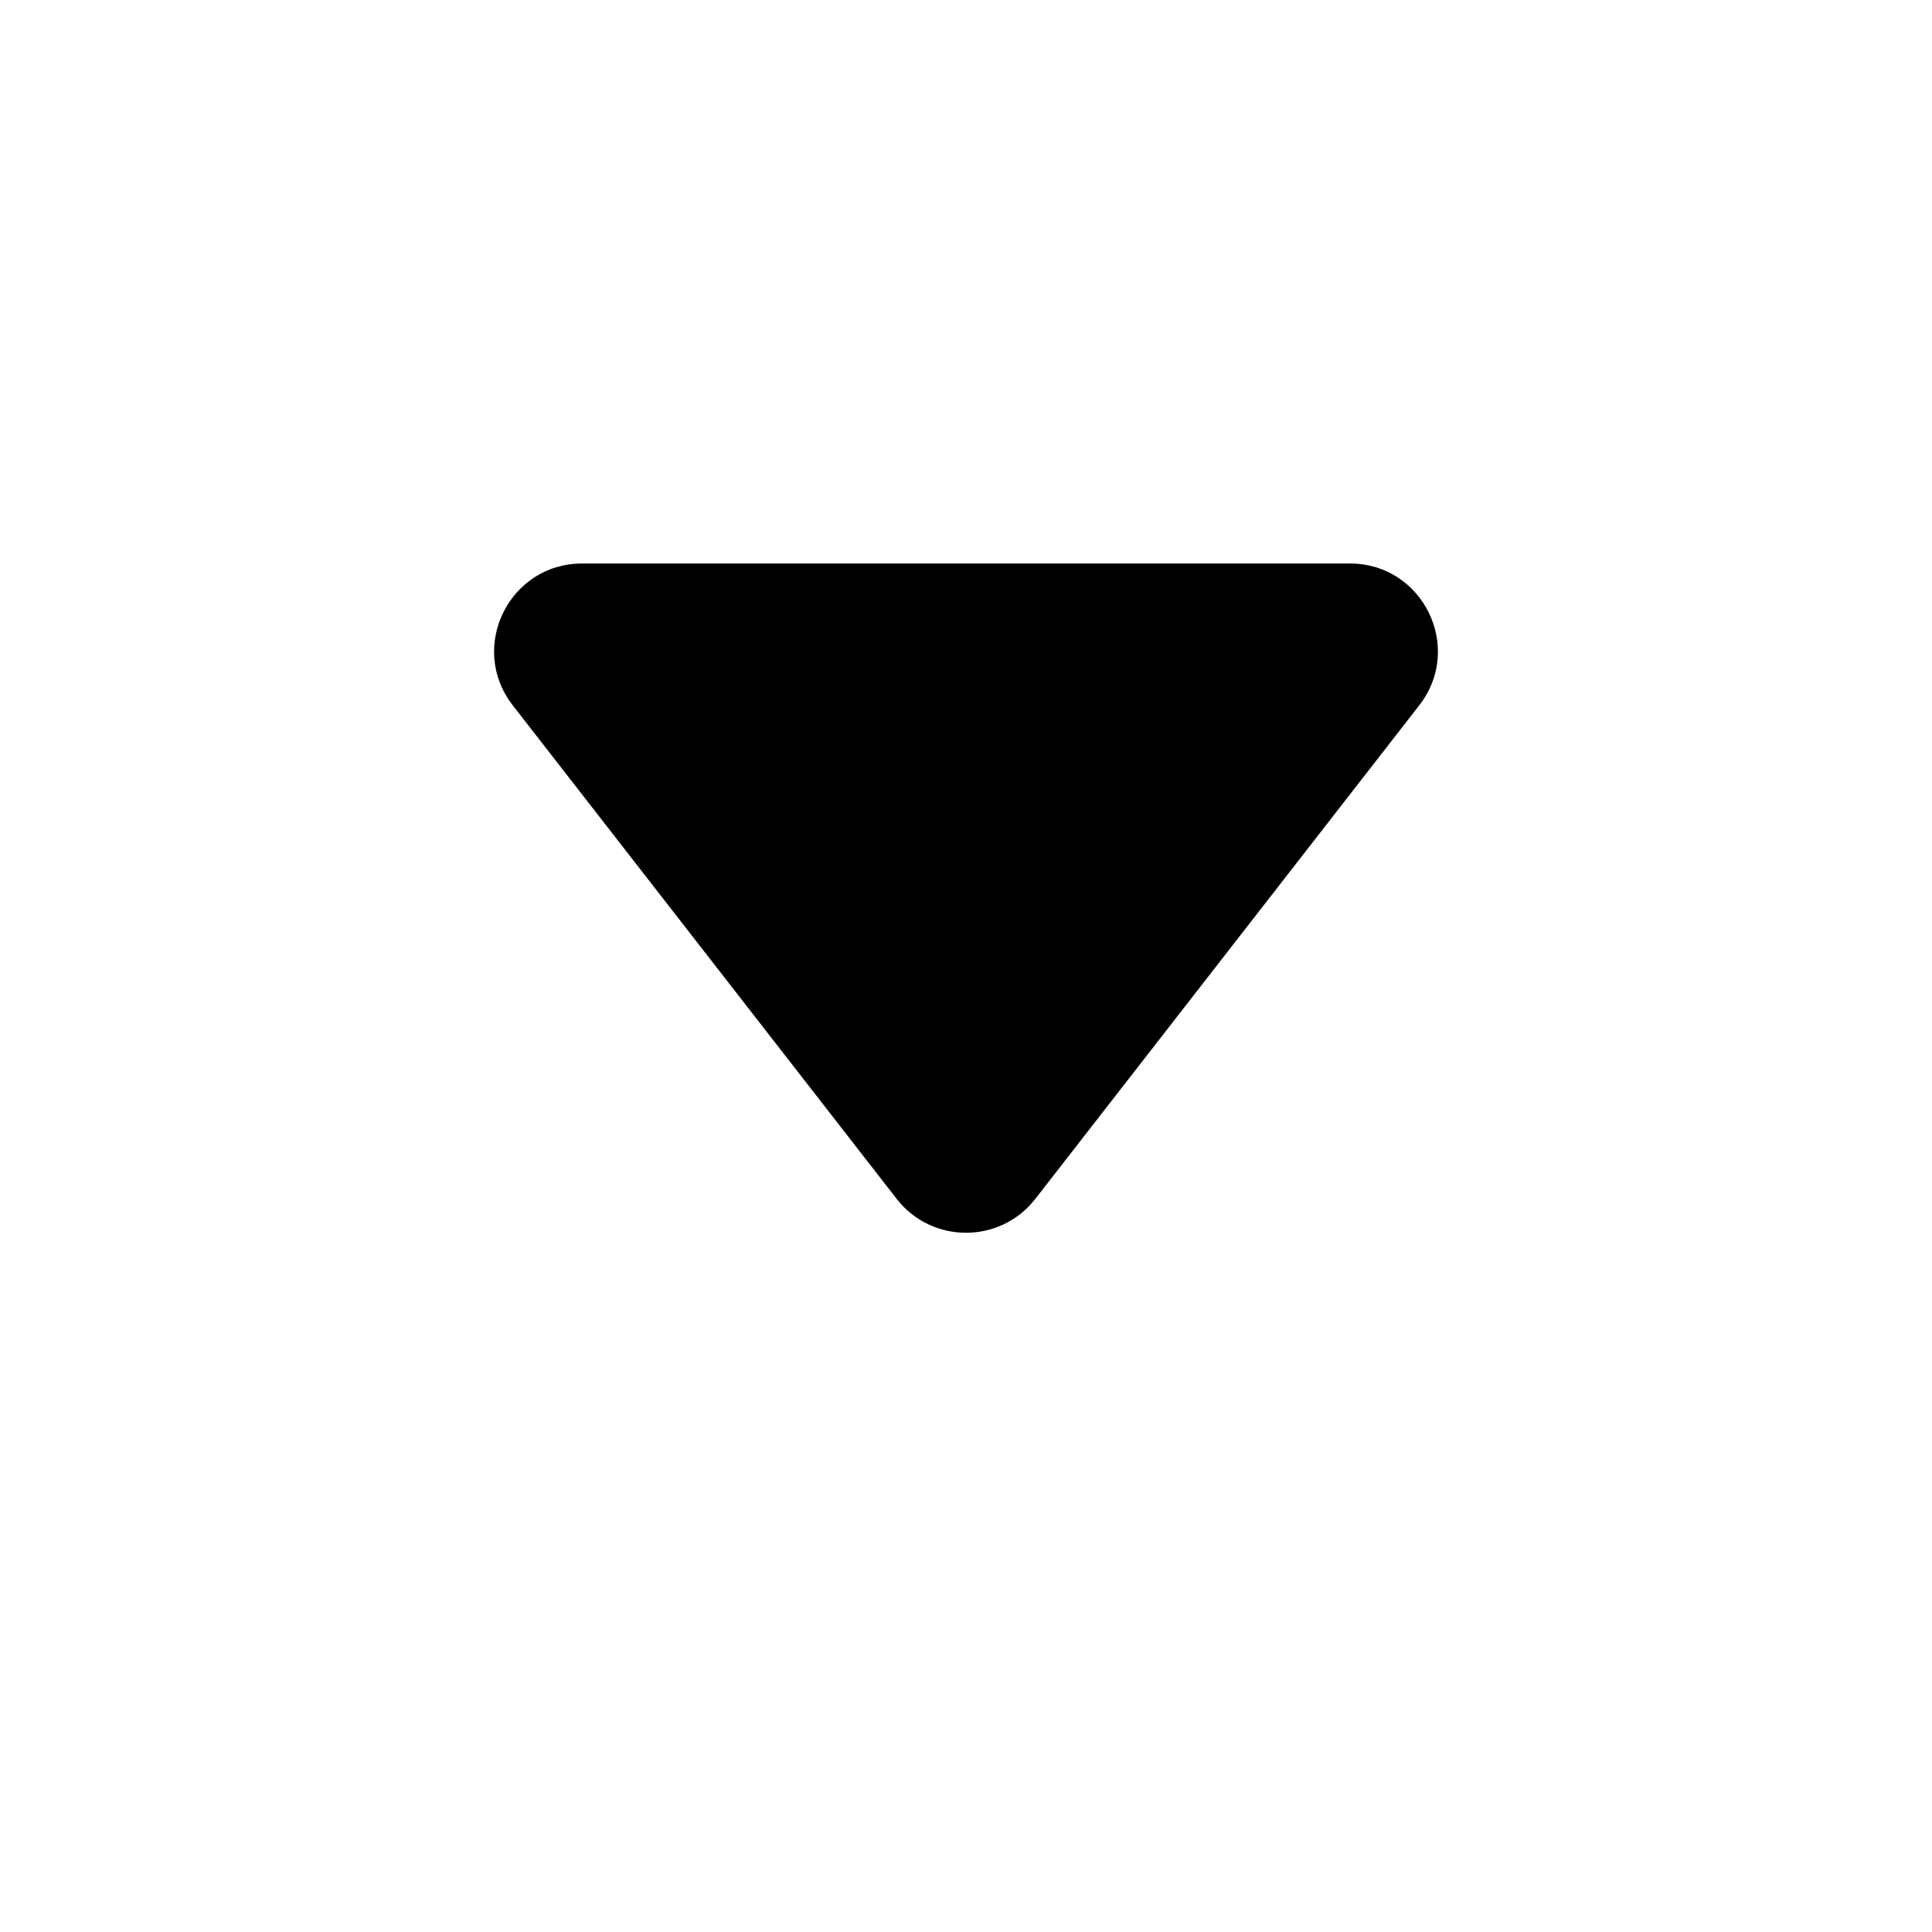
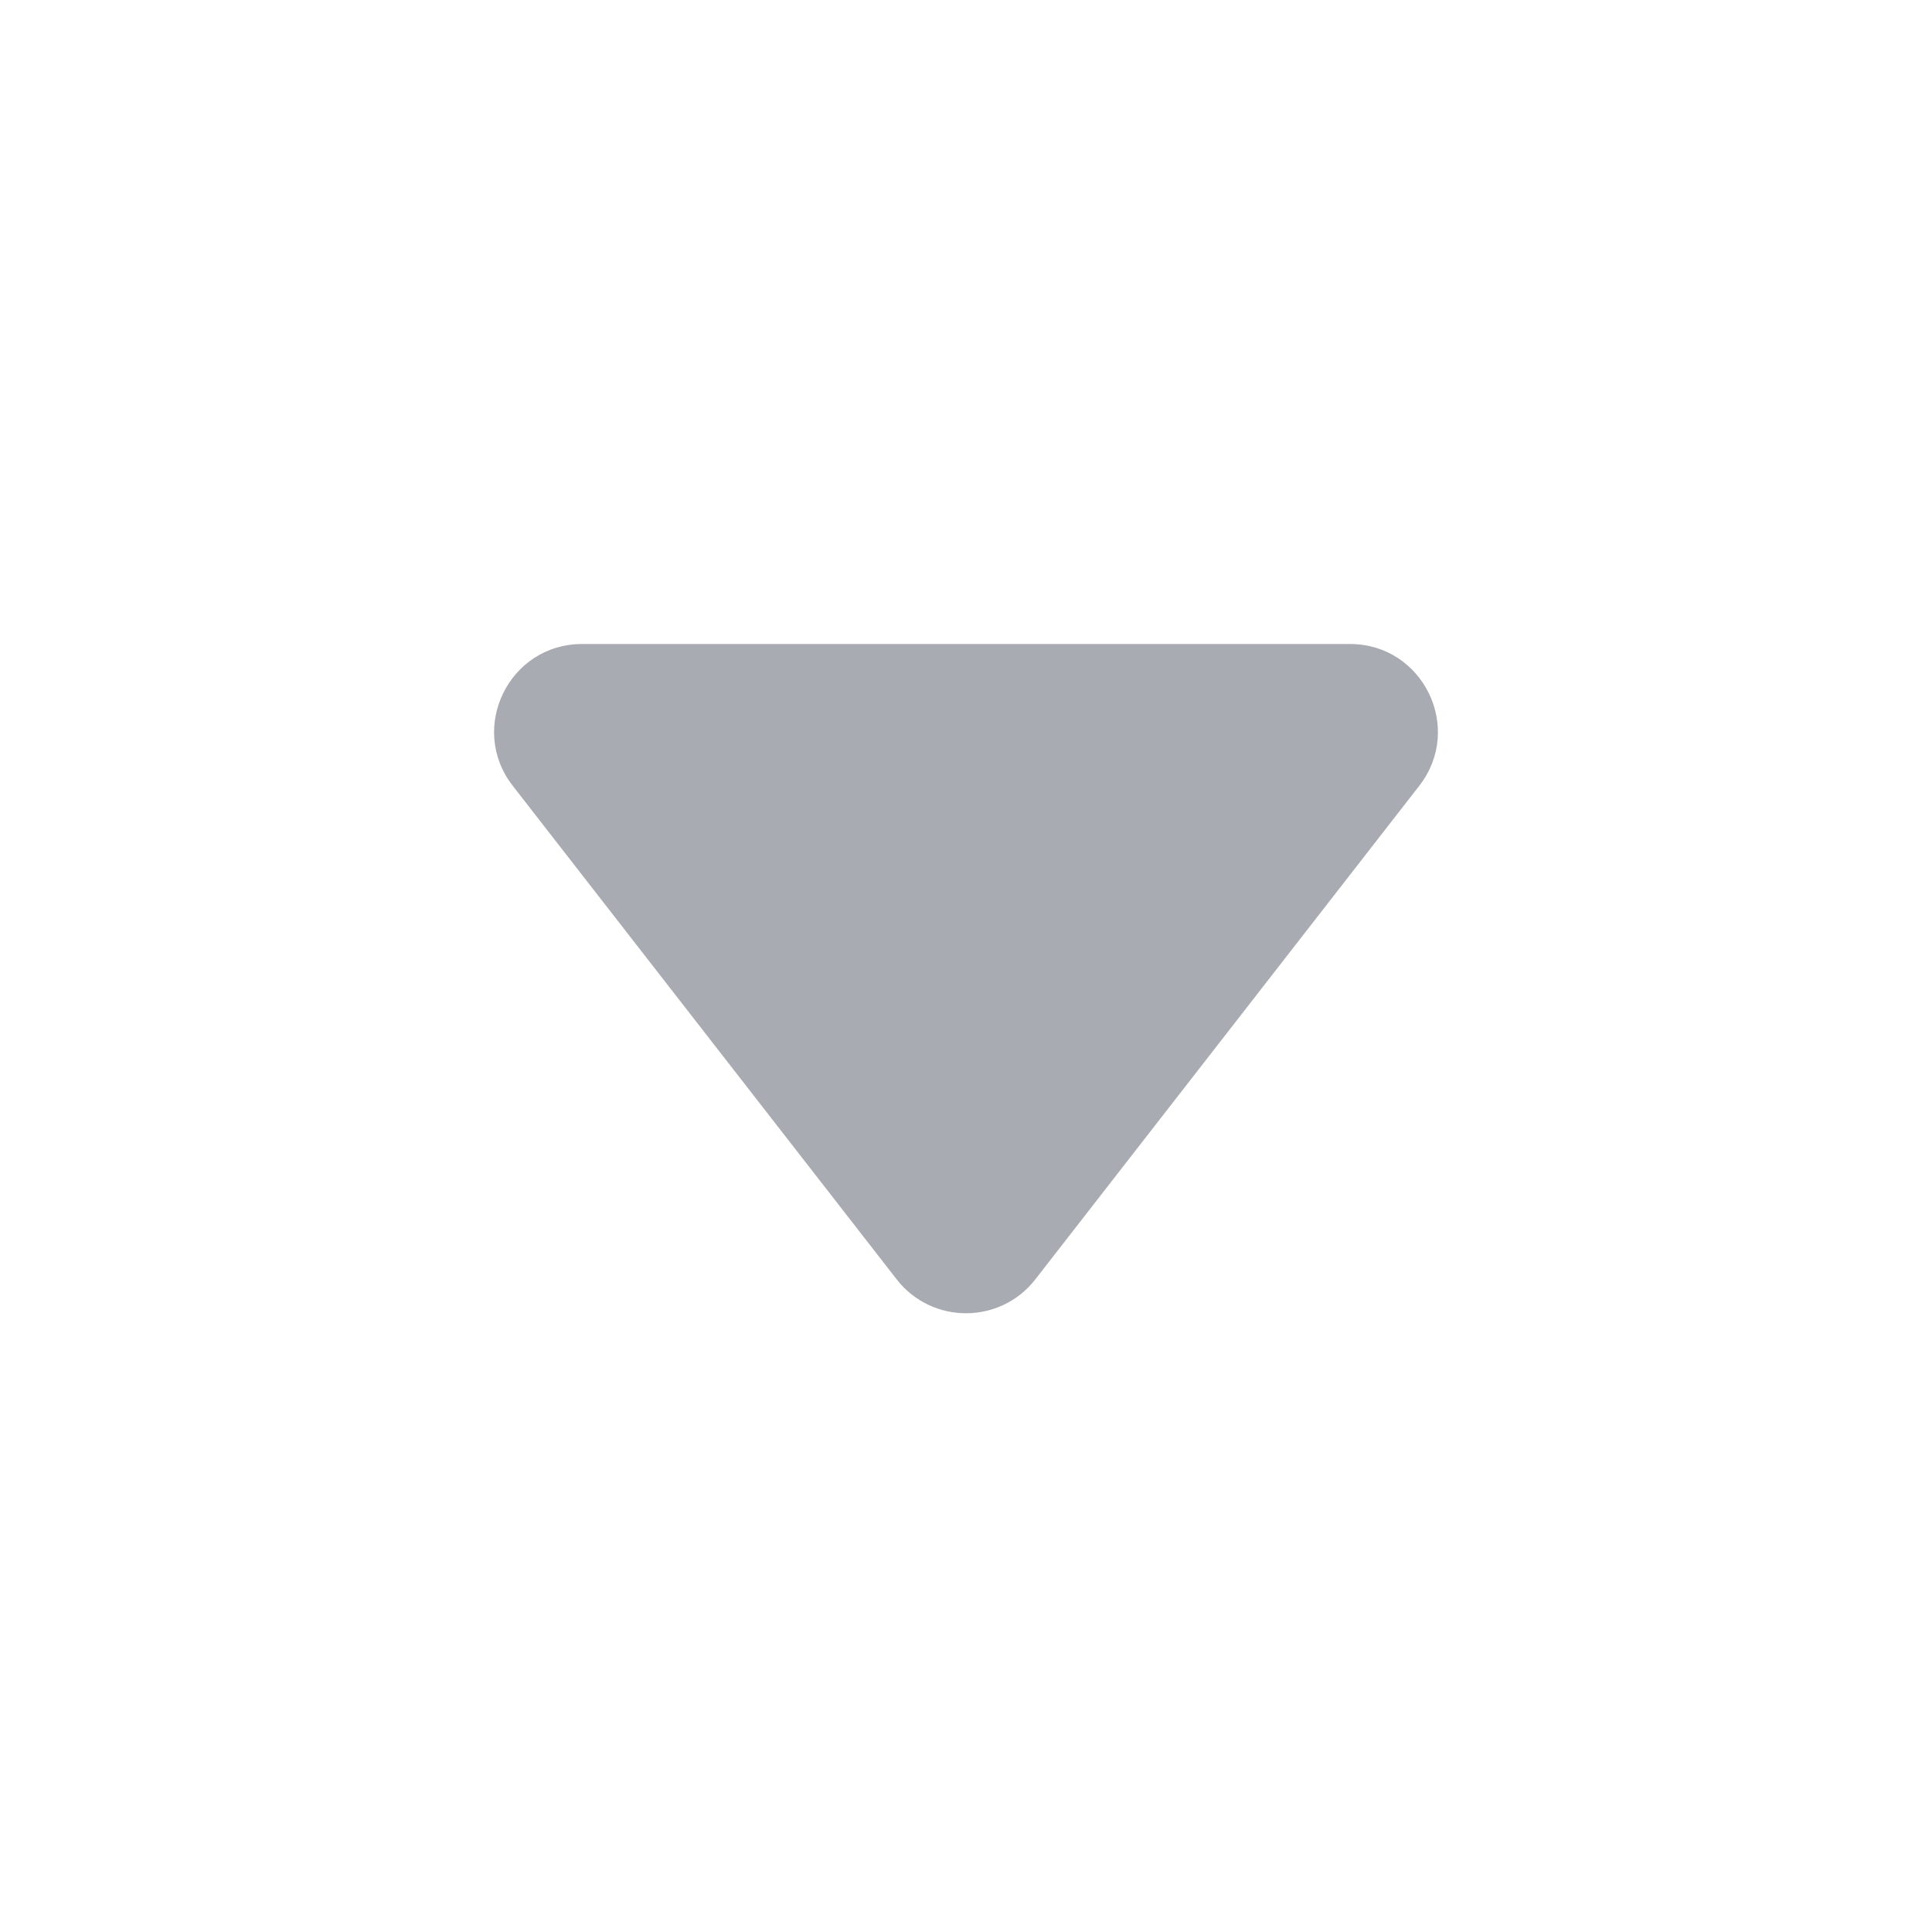
<svg xmlns="http://www.w3.org/2000/svg" width="24" height="24" viewBox="0 0 24 24" fill="none">
  <mask id="mask0" mask-type="alpha" maskUnits="userSpaceOnUse" x="0" y="0" width="24" height="24">
    <rect x="24" y="24" width="24" height="24" transform="rotate(-180 24 24)" fill="#C4C4C4" />
  </mask>
  <g mask="url(#mask0)">
-     <path fill-rule="evenodd" clip-rule="evenodd" d="M11.139 14.893C11.576 15.454 12.424 15.454 12.861 14.893L17.631 8.761C18.188 8.044 17.677 7 16.77 7L7.231 7C6.323 7 5.812 8.044 6.369 8.761L11.139 14.893Z" fill="currentColor" />
+     <path fill-rule="evenodd" clip-rule="evenodd" d="M11.139 15.893C11.576 16.454 12.424 16.454 12.861 15.893L17.631 9.761C18.188 9.044 17.677 8 16.77 8L7.231 8C6.323 8 5.812 9.044 6.369 9.761L11.139 15.893Z" fill="#A9ABB2" />
  </g>
</svg>
